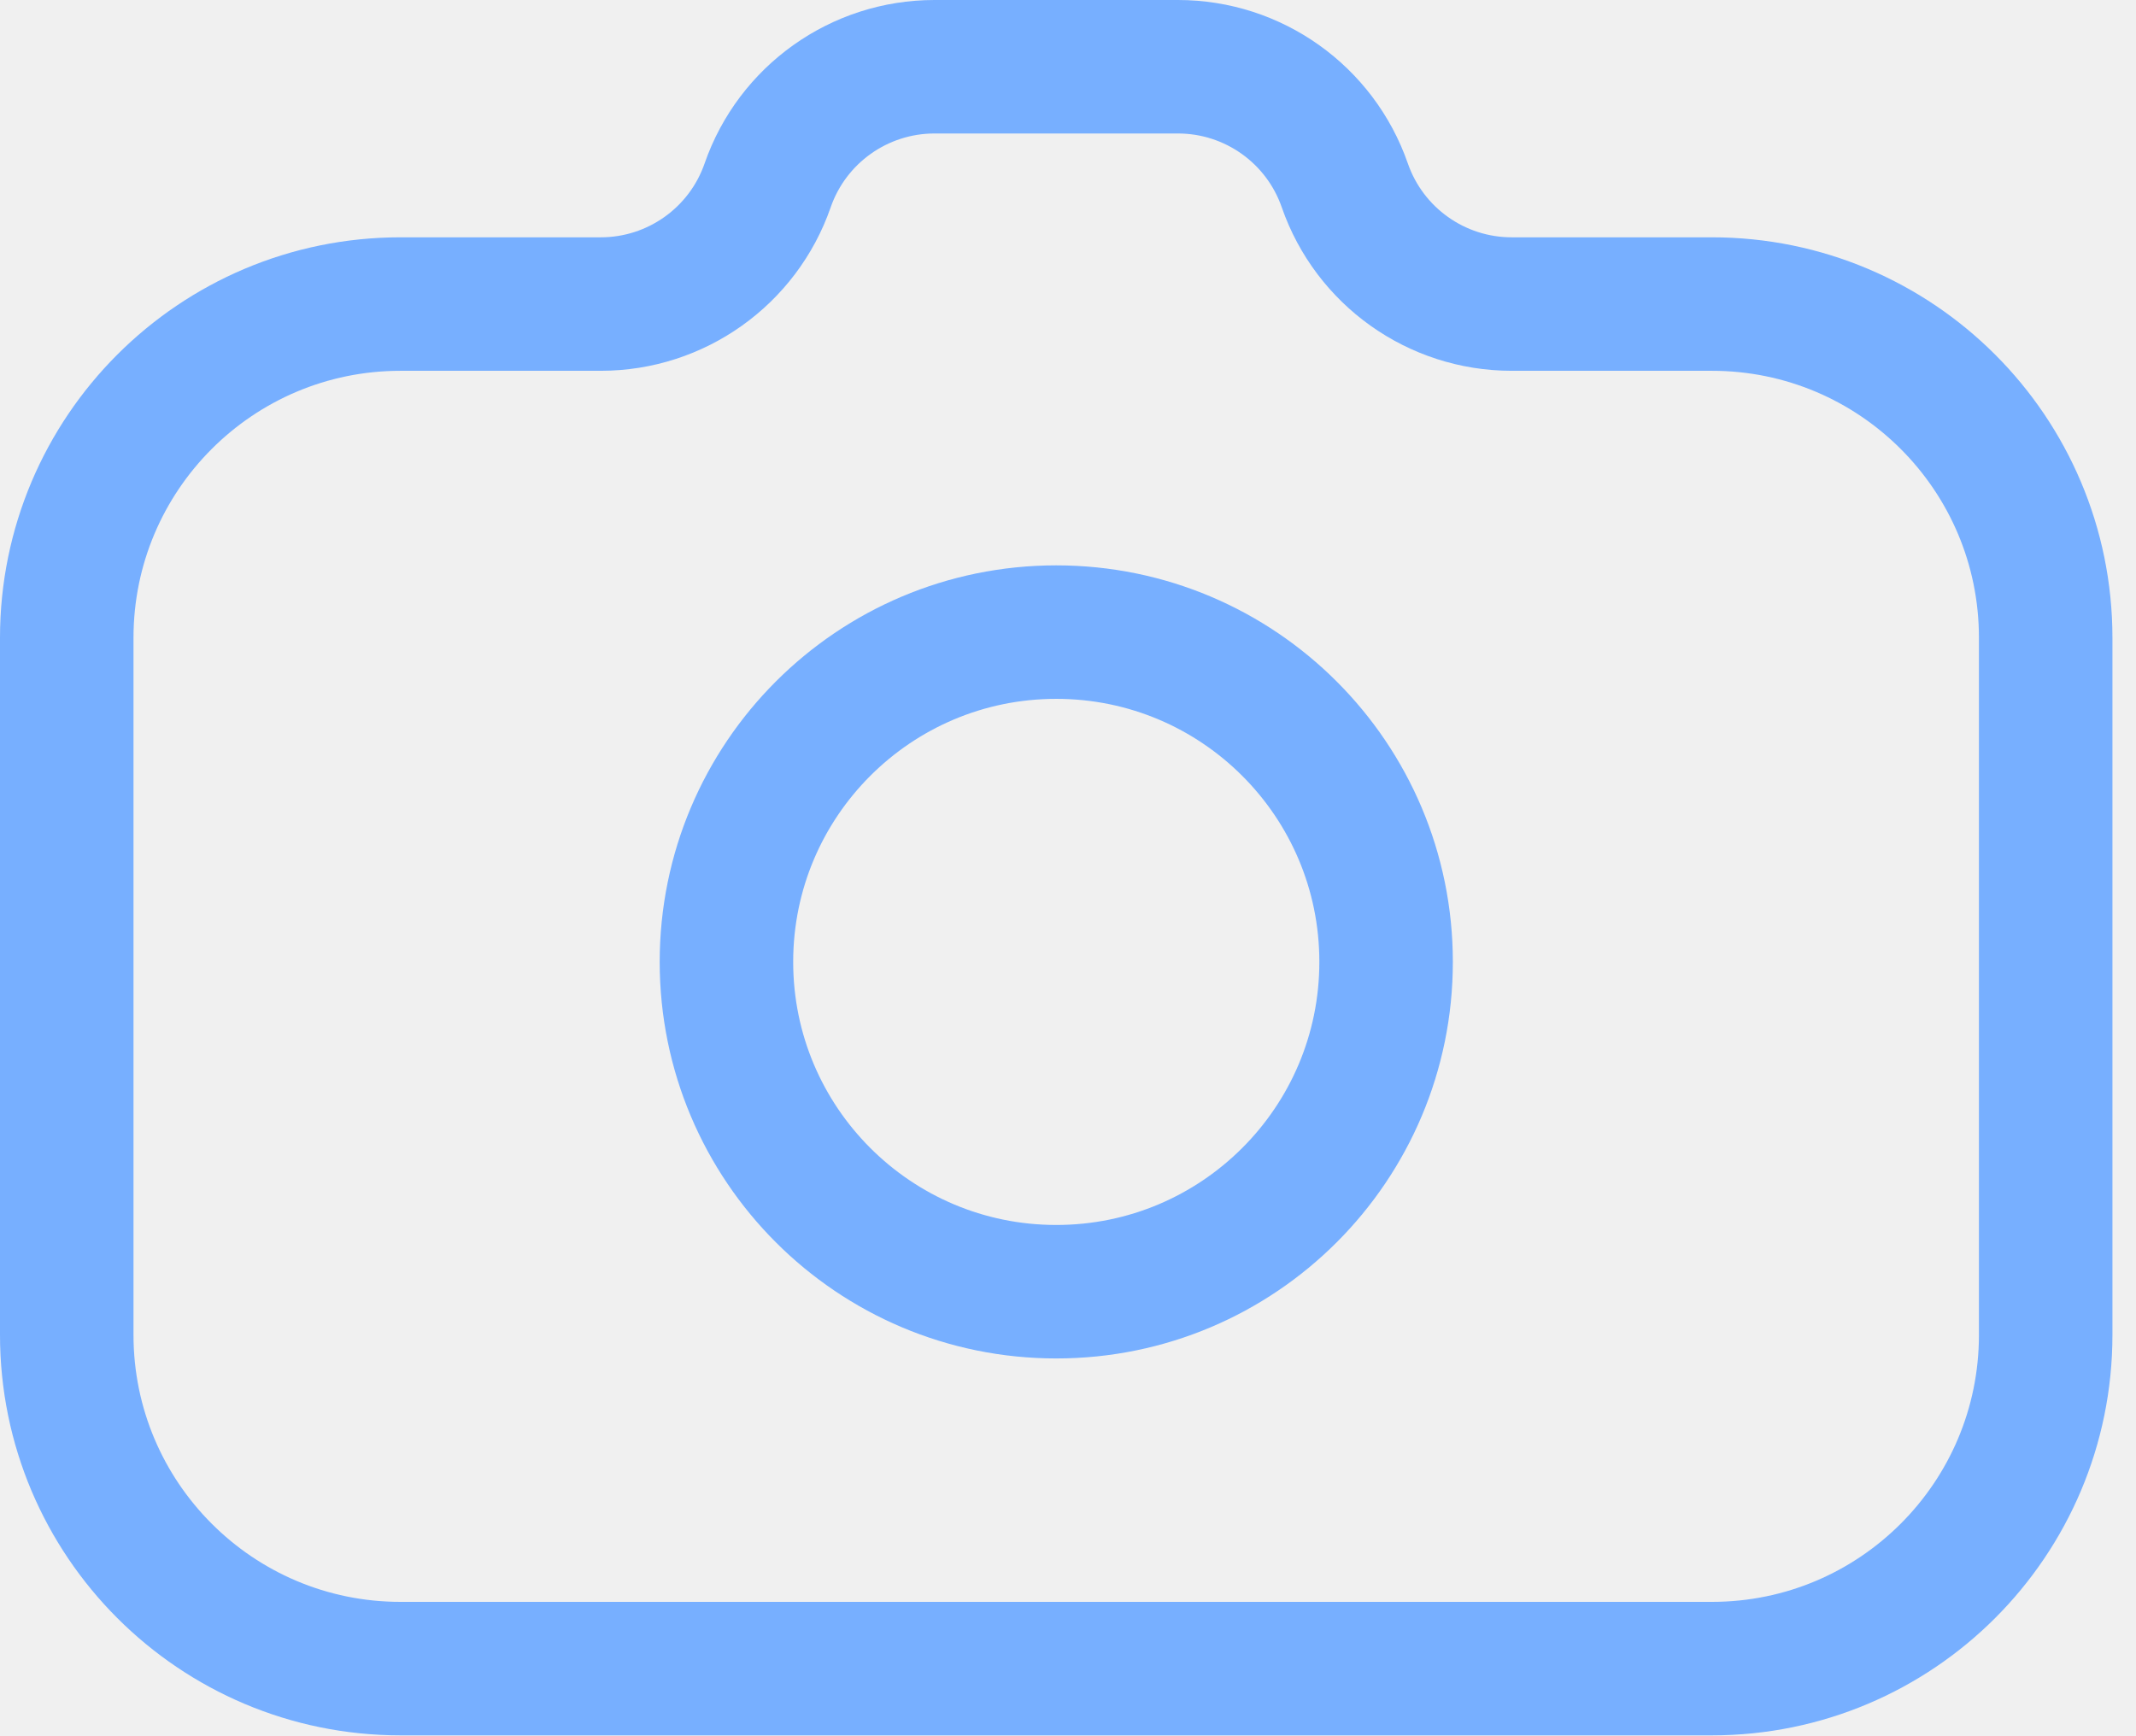
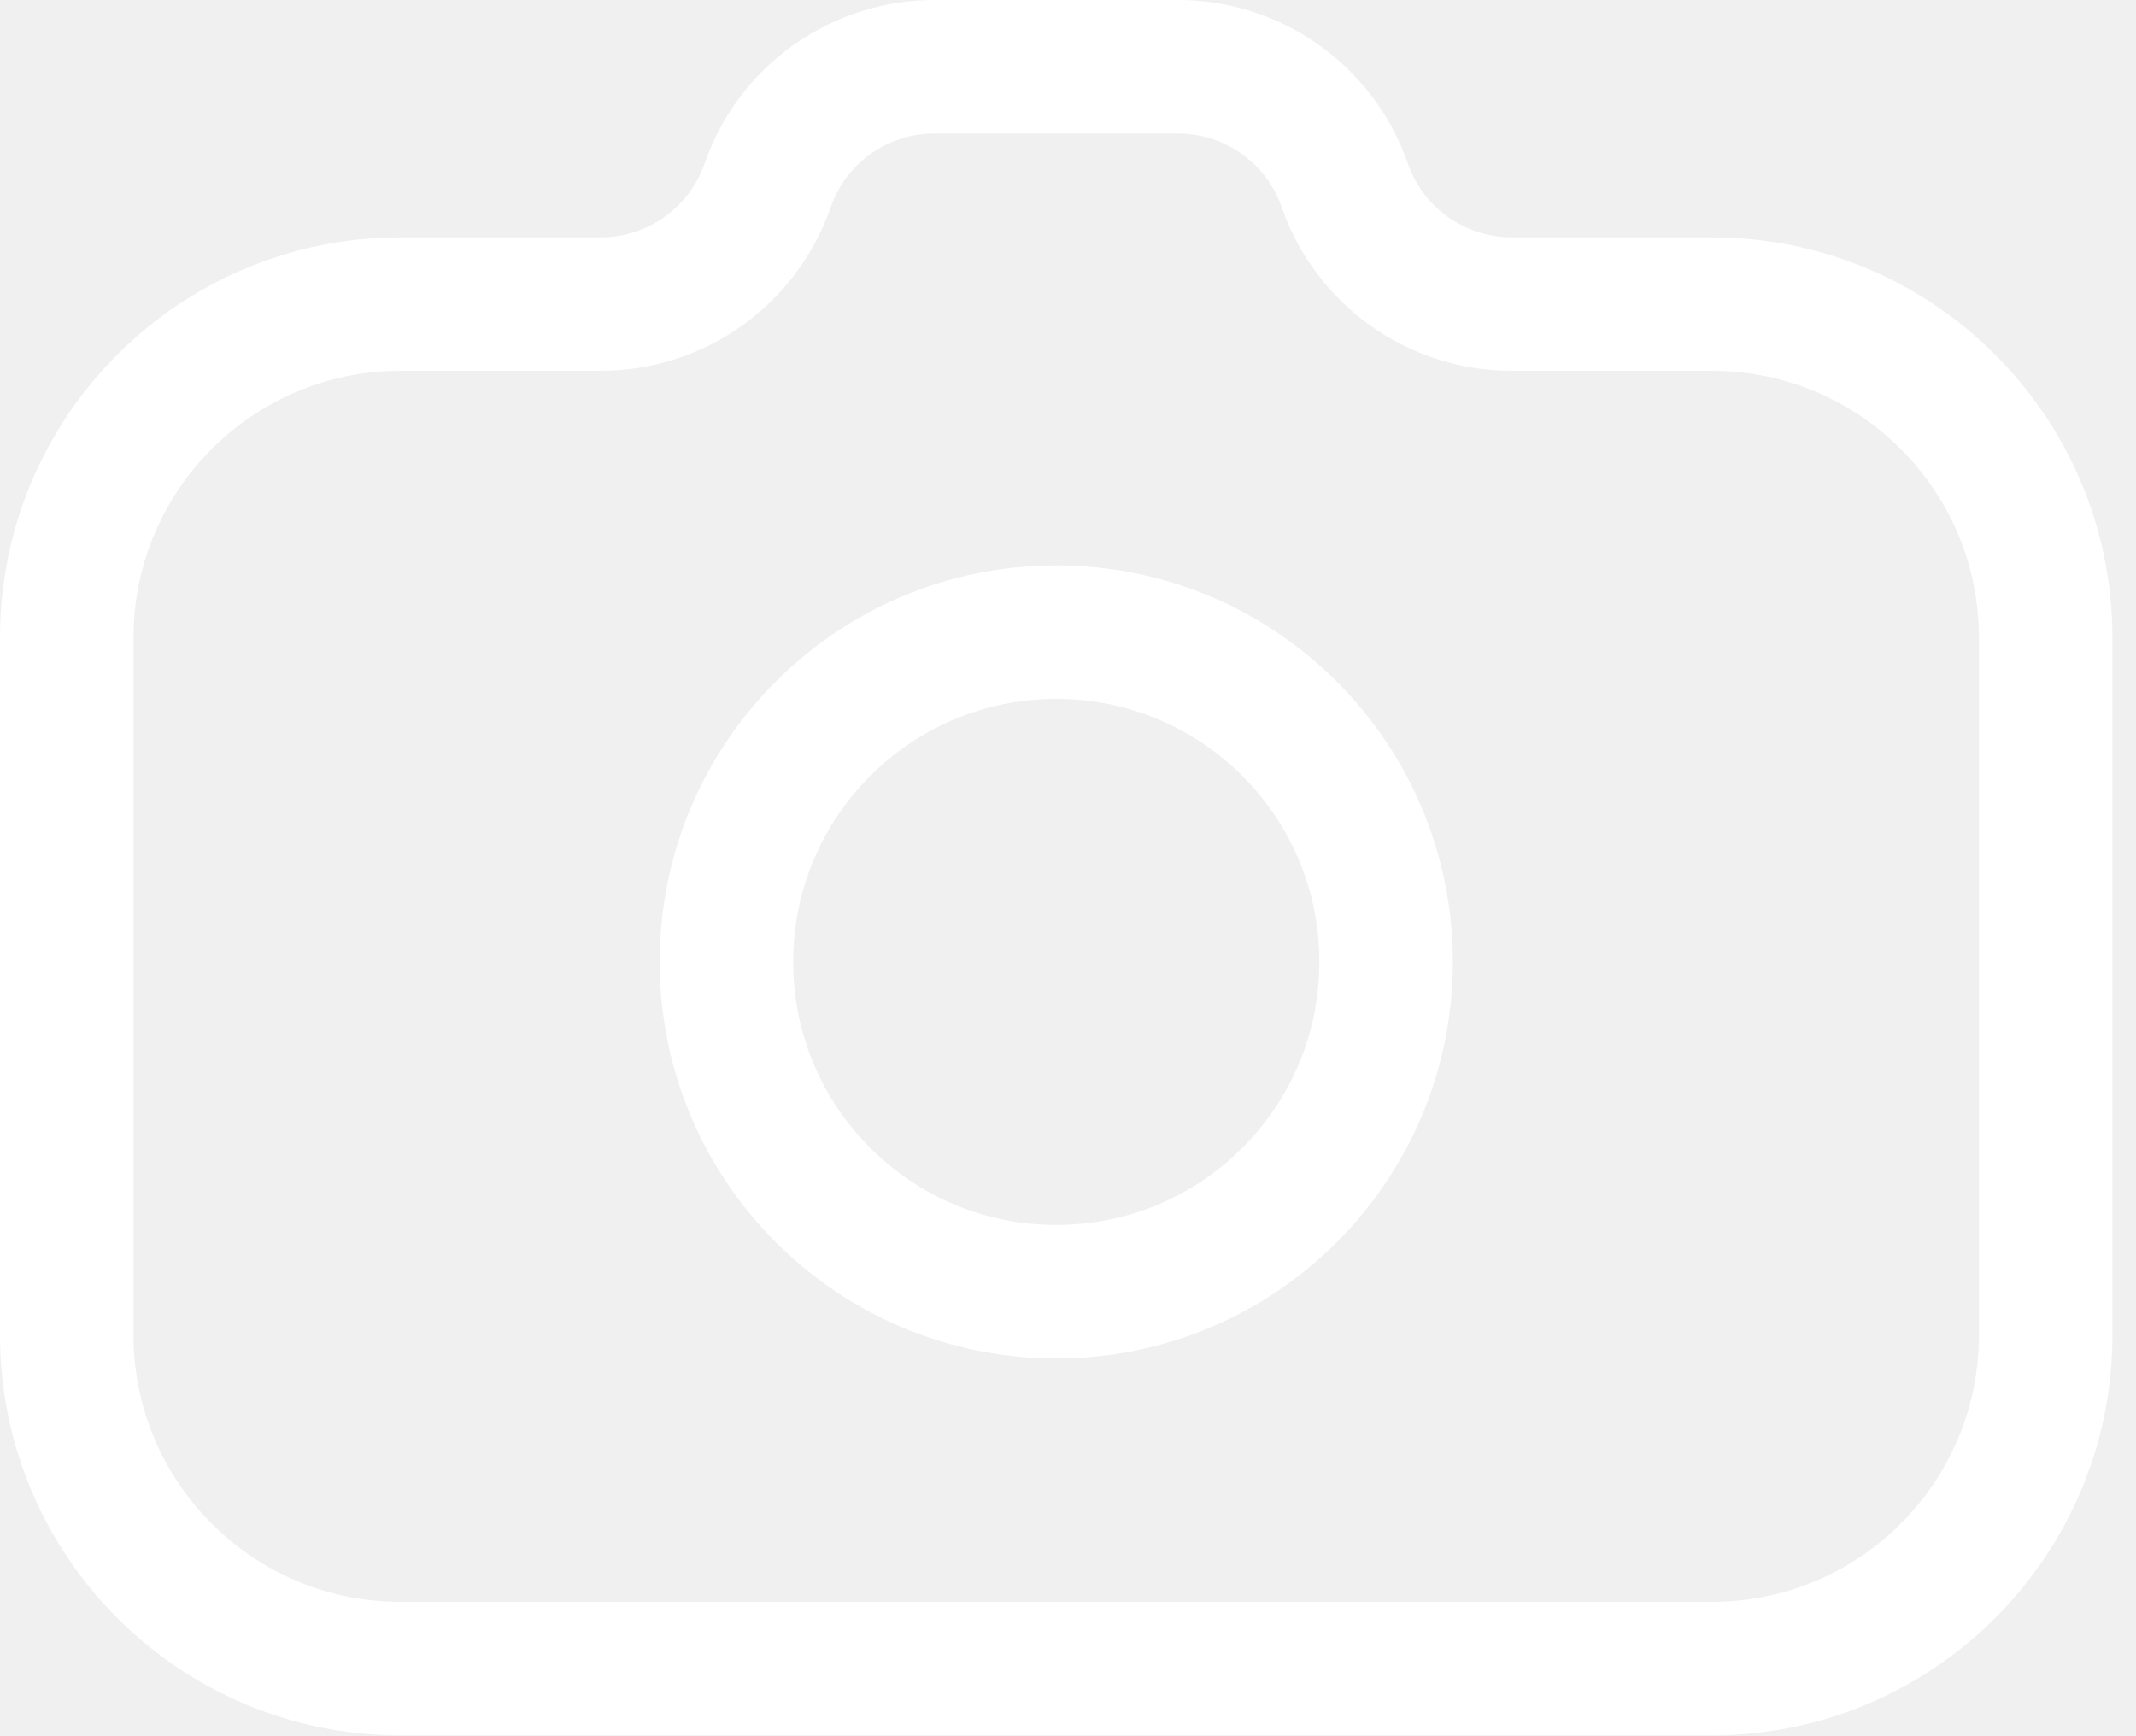
<svg xmlns="http://www.w3.org/2000/svg" width="64" height="52" viewBox="0 0 64 52" fill="none">
-   <g fill="none" stroke="#77AFFF" stroke-width="4">
+   <g fill="none" stroke="#fff" stroke-width="4">
    <path d="M2 19.111C2 13.588 6.477 9.111 12 9.111H18.001C20.254 9.111 22.261 7.684 23 5.556V5.556C23.739 3.427 25.746 2 27.999 2H35.295C37.548 2 39.555 3.427 40.294 5.556V5.556C41.034 7.684 43.04 9.111 45.293 9.111H51.294C56.817 9.111 61.294 13.588 61.294 19.111V40C61.294 45.523 56.817 50 51.294 50H12C6.477 50 2 45.523 2 40V19.111Z" />
    <rect x="21.766" y="18.941" width="19.765" height="19.765" rx="9.882" />
  </g>
</svg>
